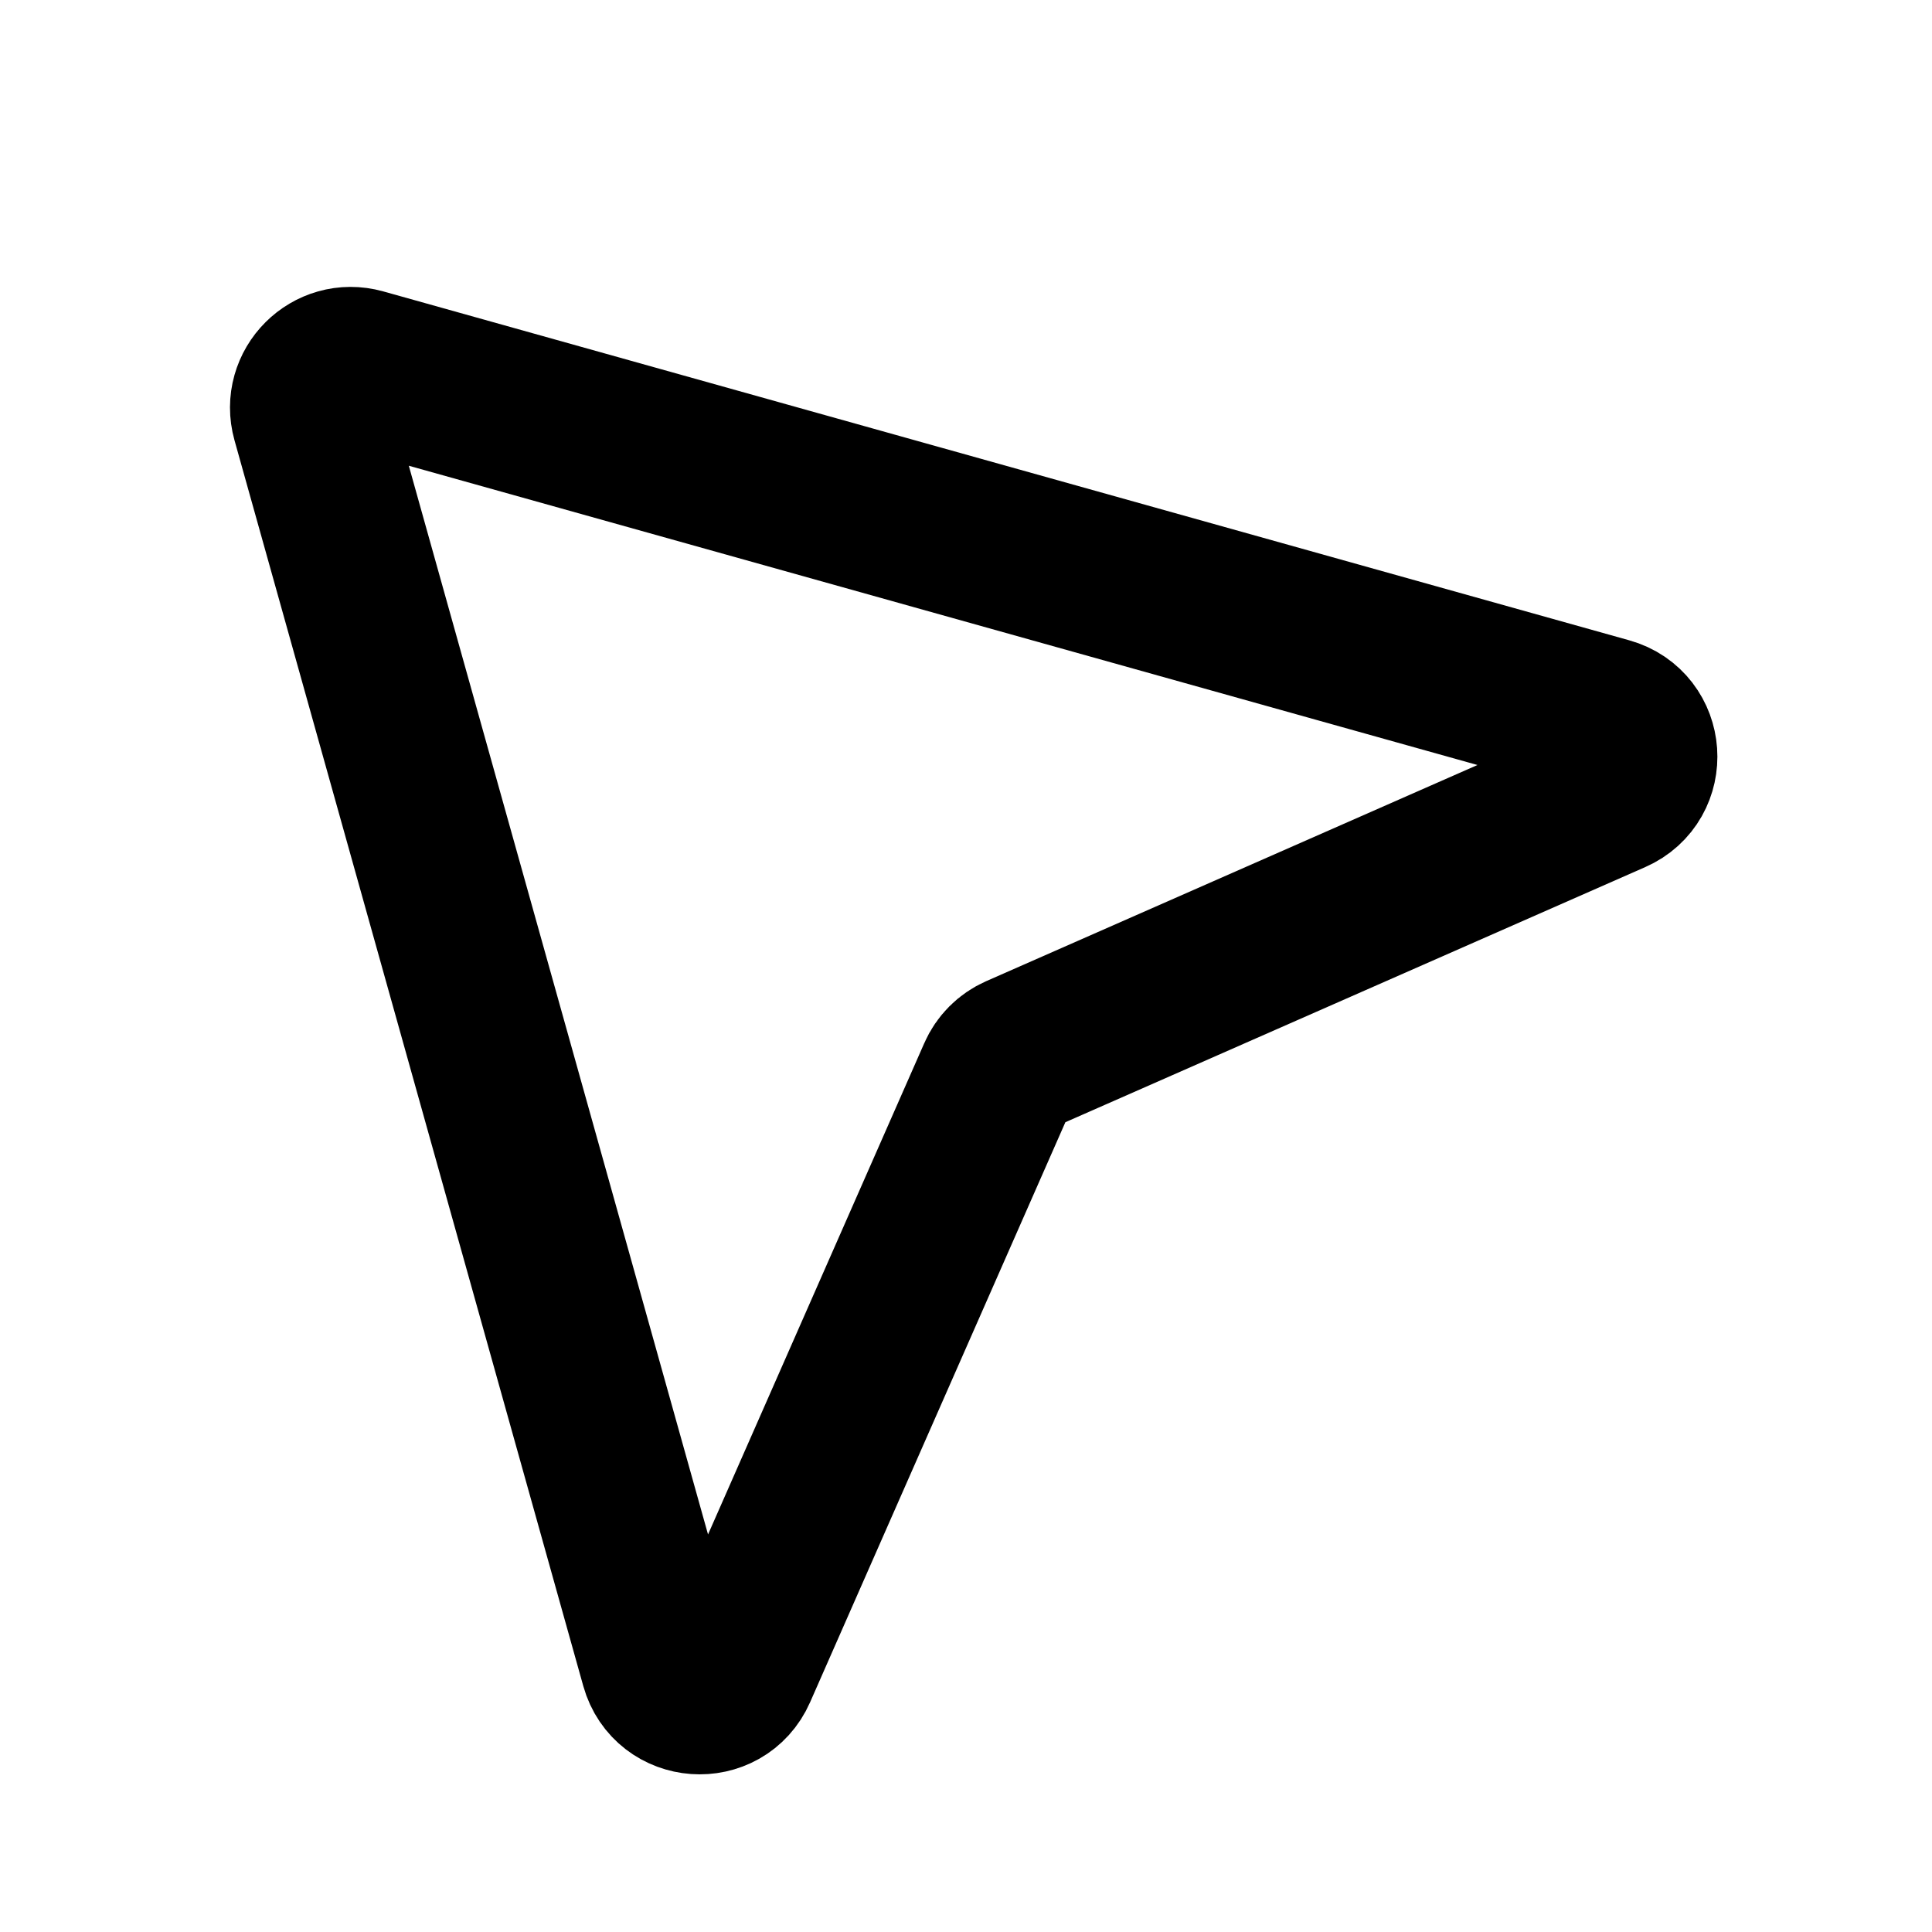
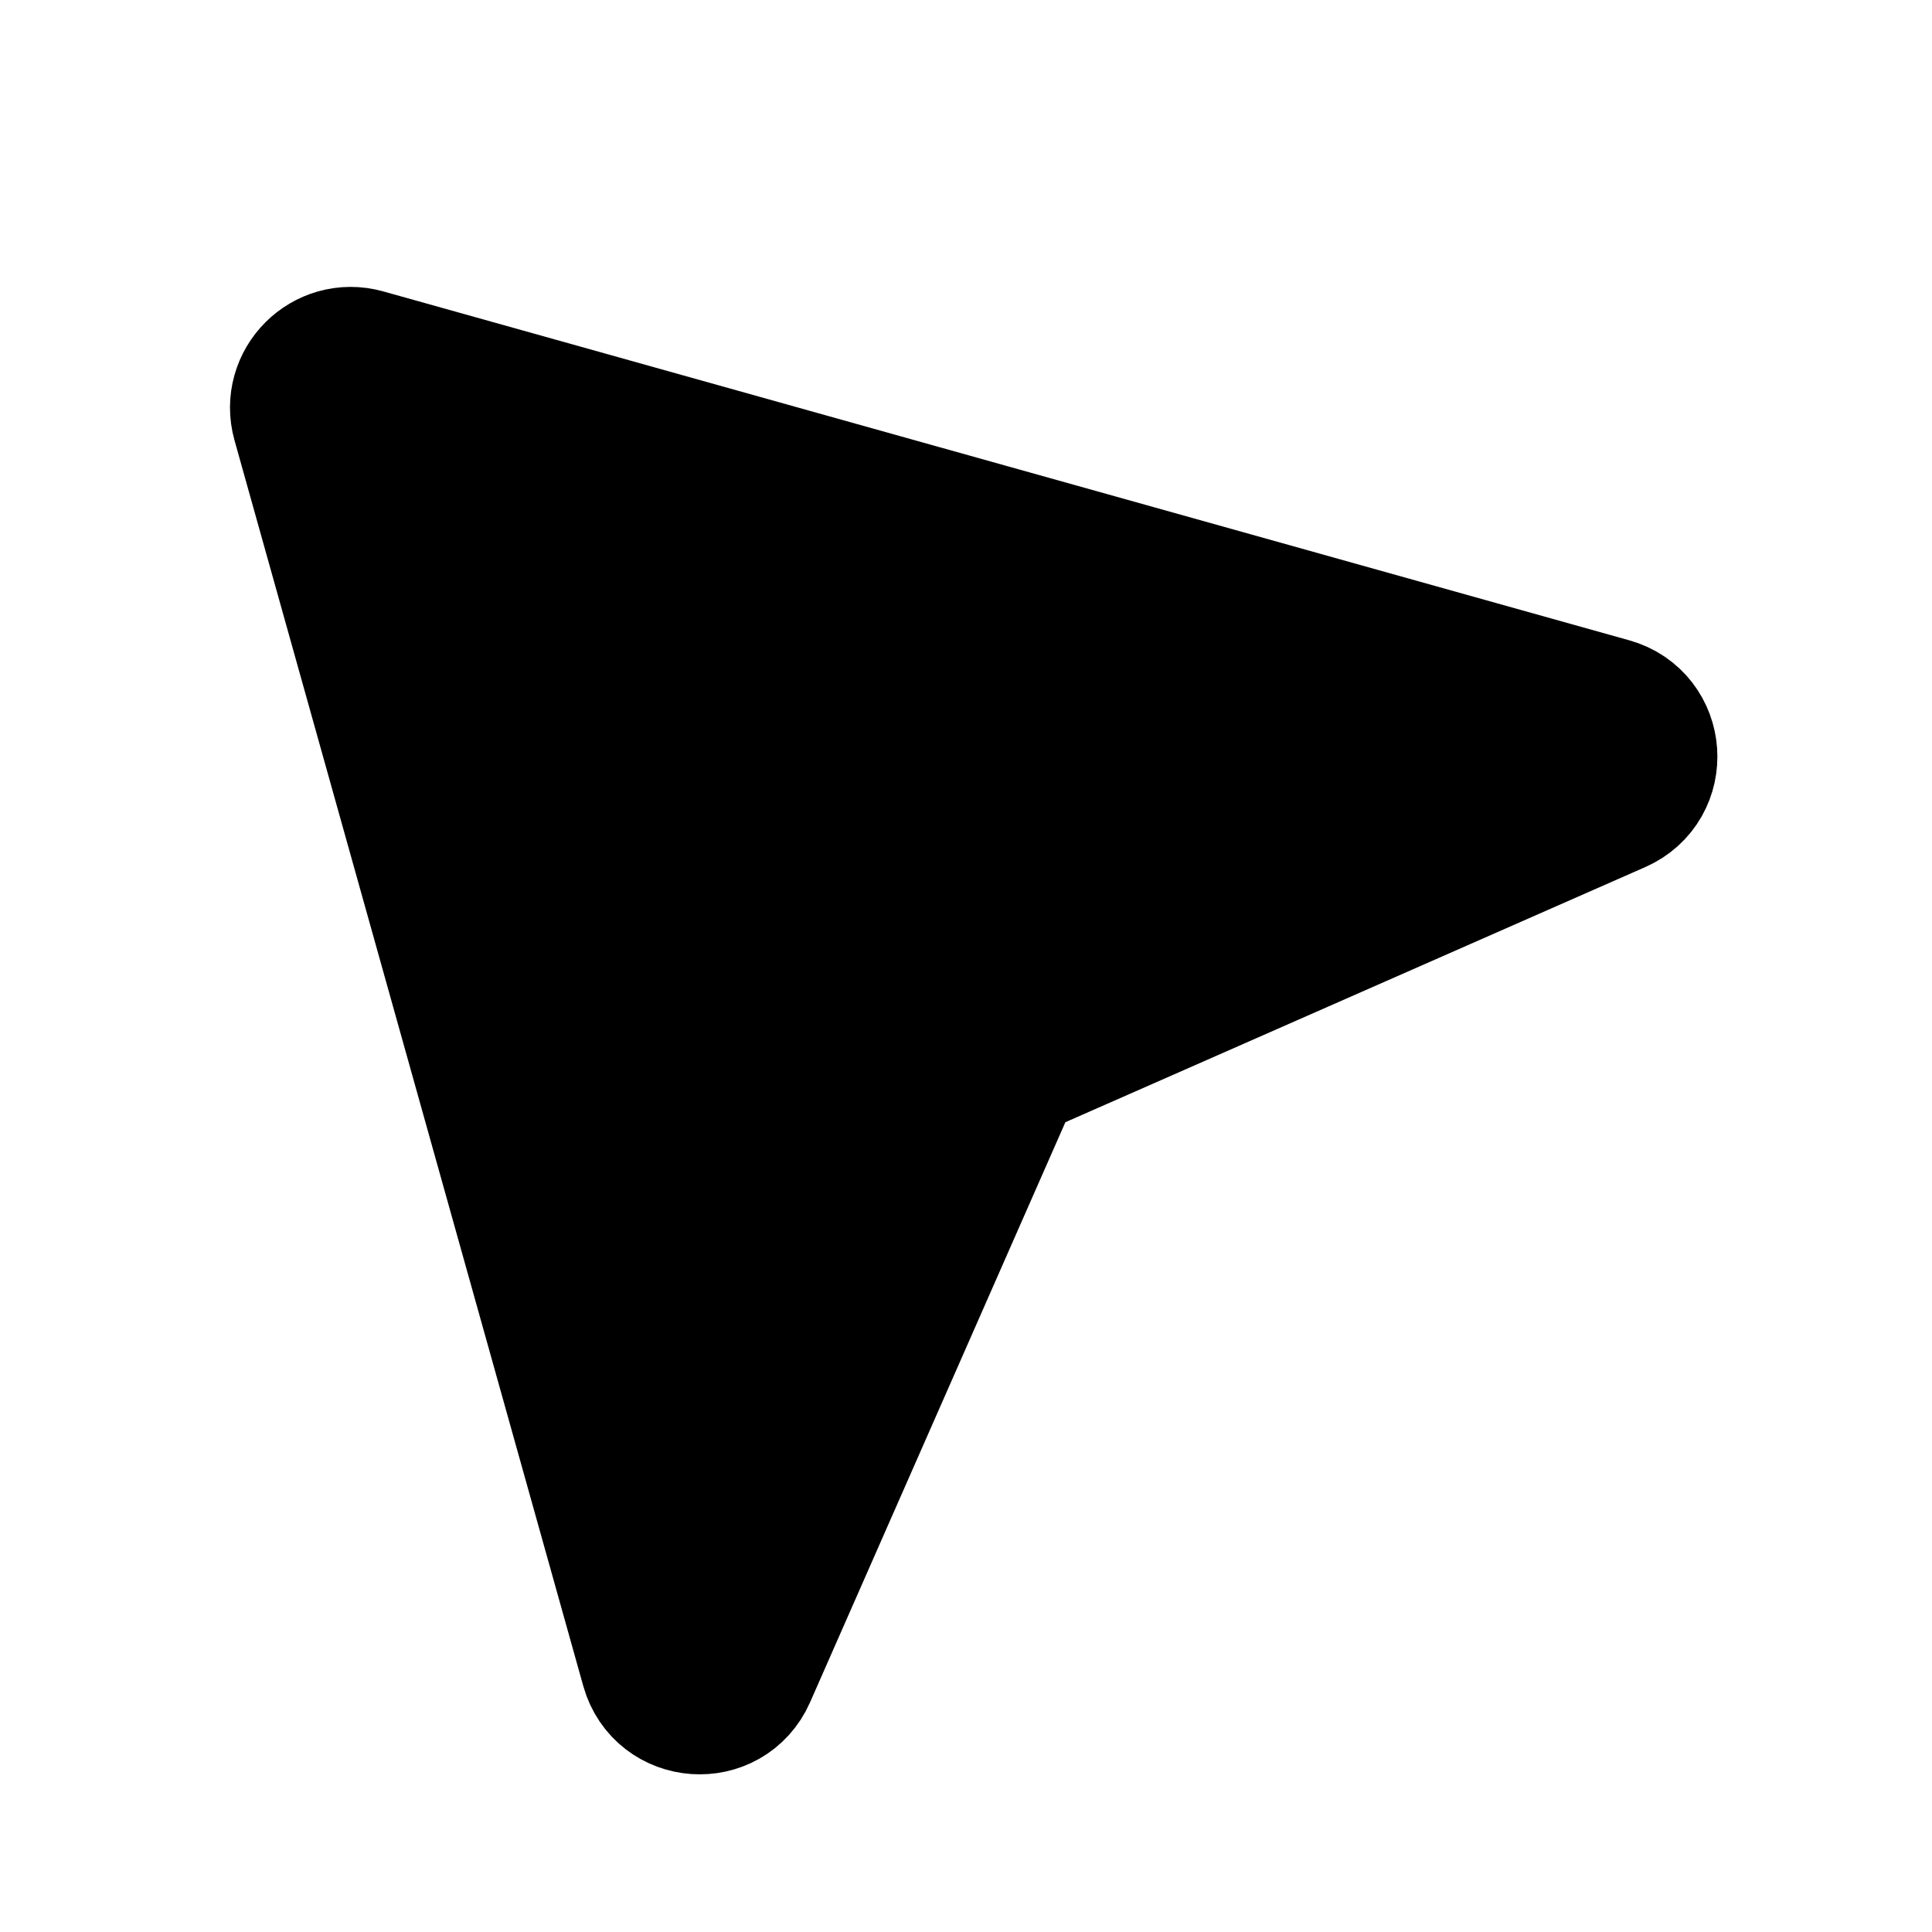
<svg xmlns="http://www.w3.org/2000/svg" width="24px" height="24px" stroke-width="2" viewBox="0 0 24 24" fill="none" color="#000000">
-   <path d="M19.969 8.917L4.492 4.583C4.117 4.478 3.771 4.824 3.876 5.2L8.209 20.676C8.336 21.128 8.959 21.173 9.148 20.743L12.397 13.361C12.447 13.246 12.538 13.155 12.653 13.104L20.035 9.856C20.465 9.667 20.421 9.043 19.969 8.917Z" stroke="#000000" stroke-width="2" stroke-linecap="round" stroke-linejoin="round" />
+   <path d="M19.969 8.917L4.492 4.583C4.117 4.478 3.771 4.824 3.876 5.2L8.209 20.676C8.336 21.128 8.959 21.173 9.148 20.743L12.397 13.361C12.447 13.246 12.538 13.155 12.653 13.104L20.035 9.856C20.465 9.667 20.421 9.043 19.969 8.917Z" stroke="#000000" stroke-width="2" stroke-linecap="round" stroke-linejoin="round" fill="#000000" />
</svg>
